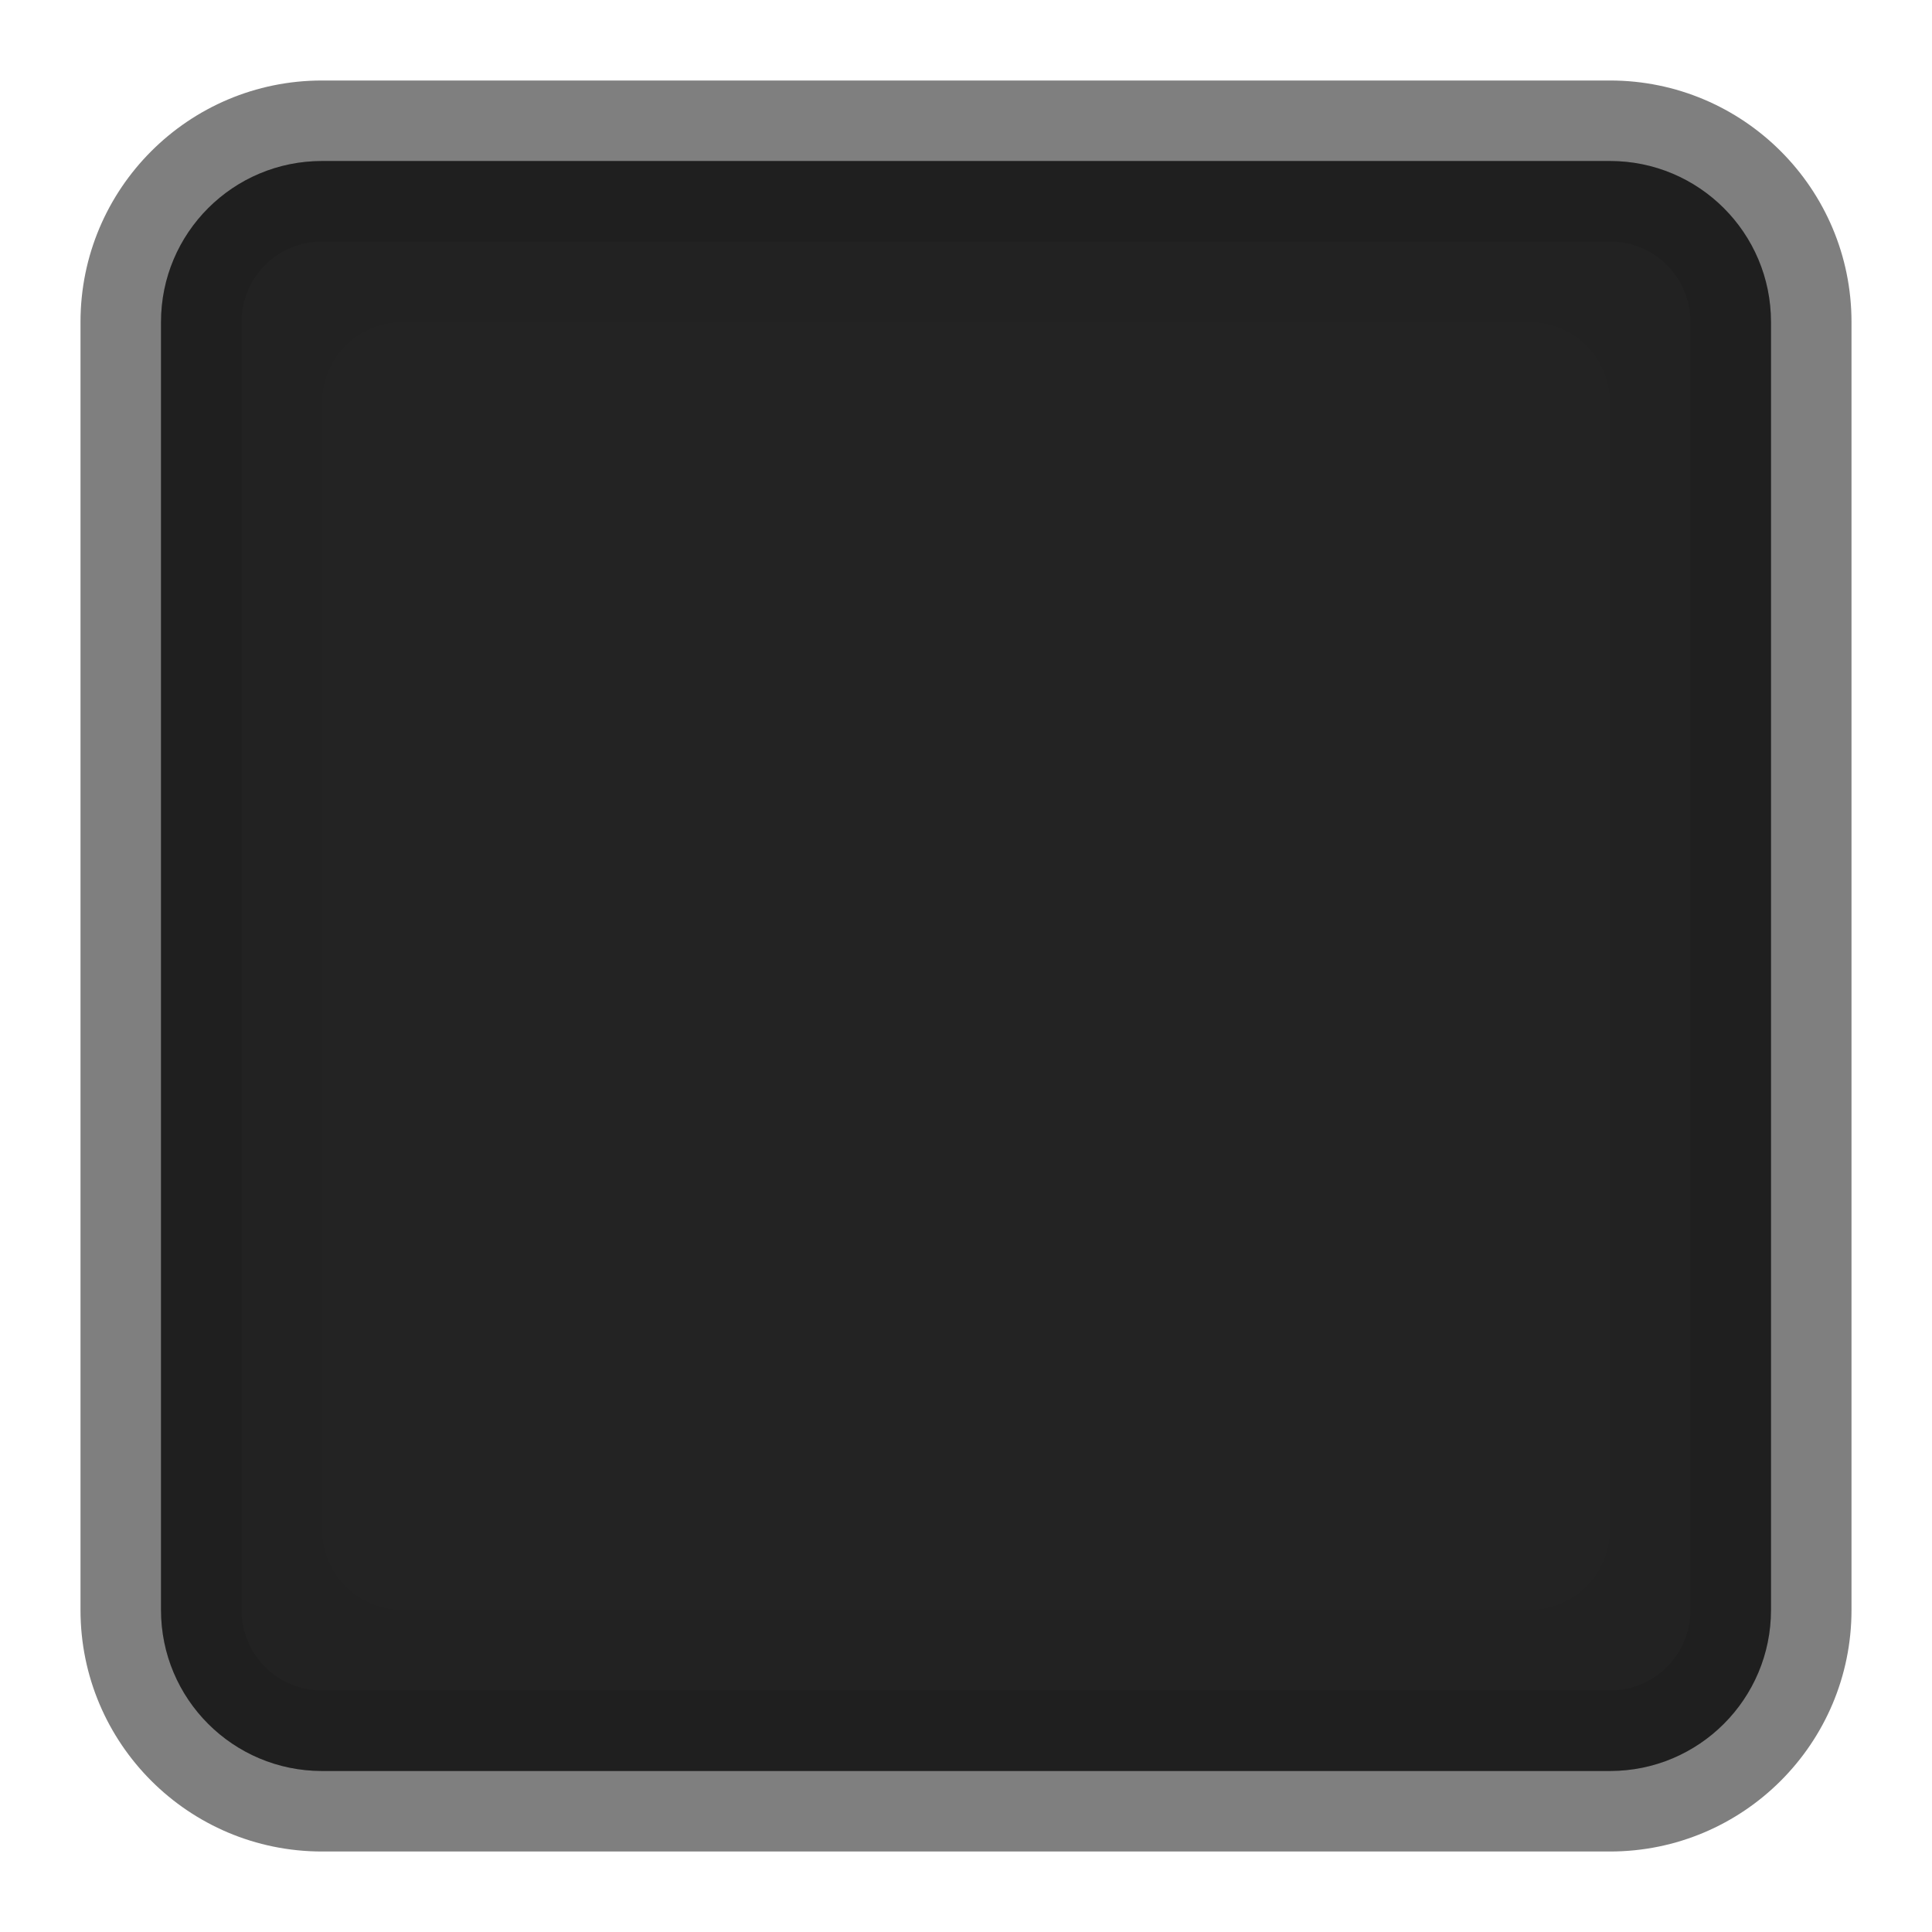
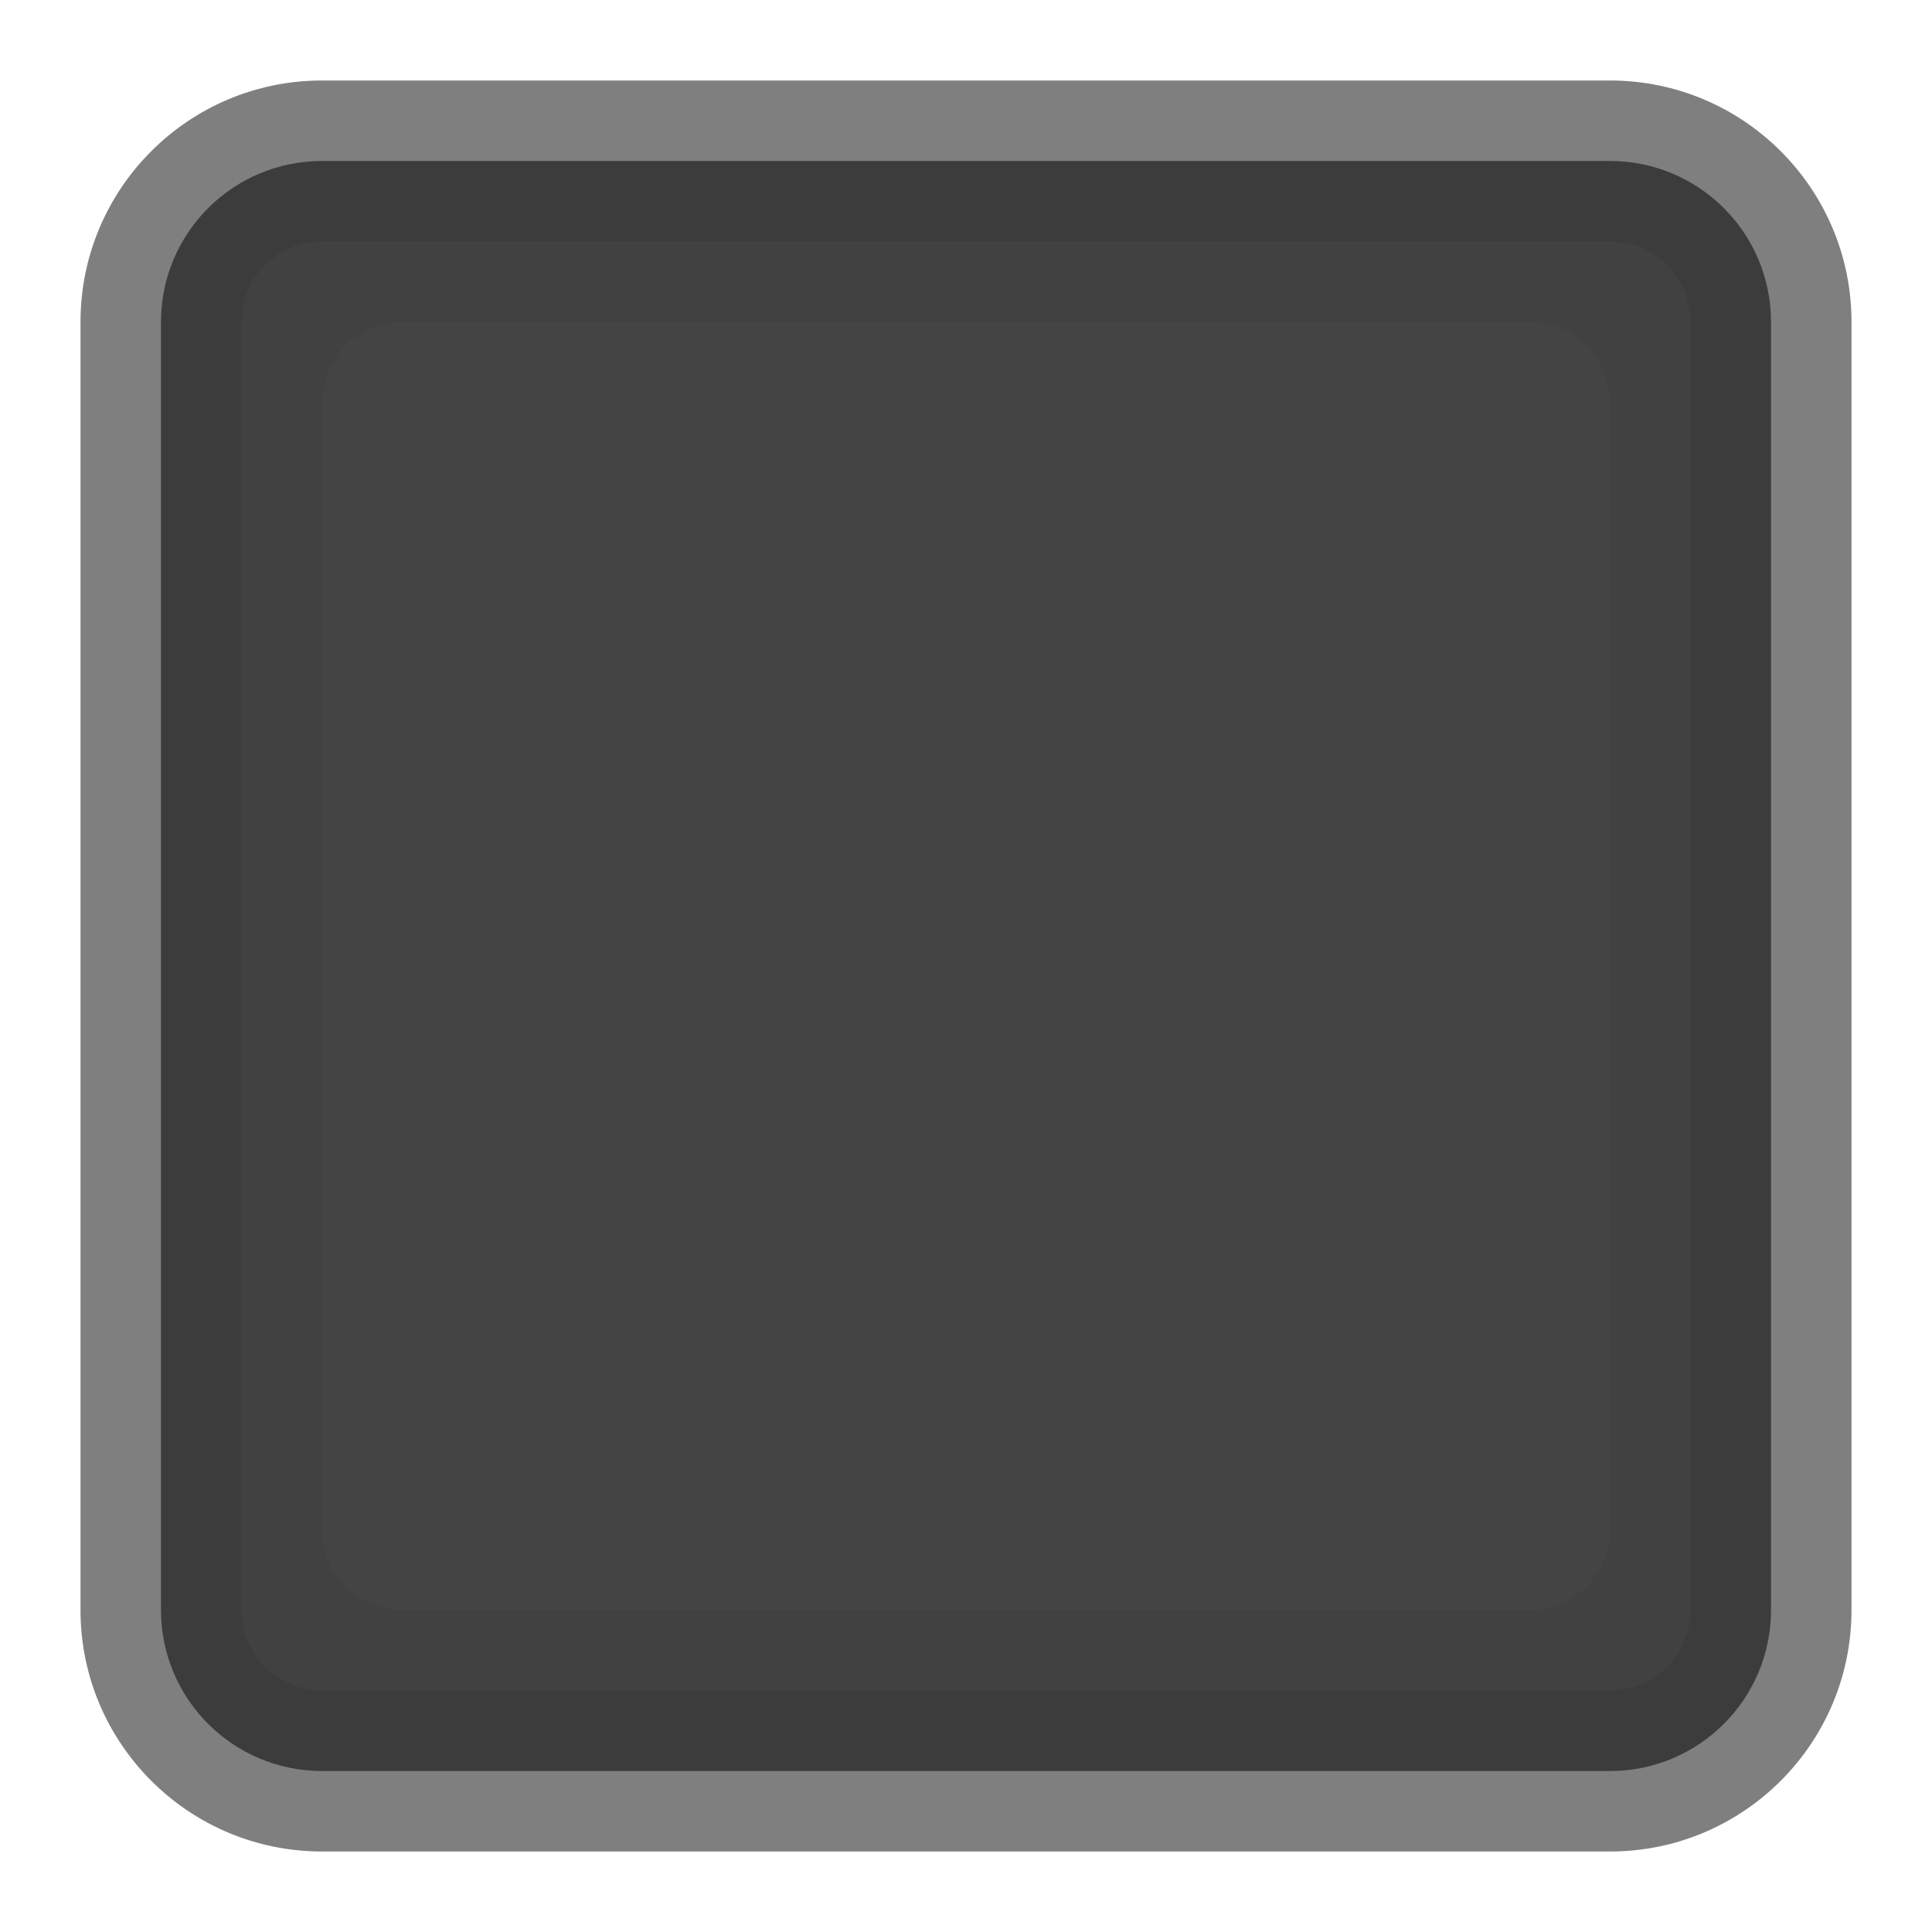
<svg xmlns="http://www.w3.org/2000/svg" width="24" height="24" id="svg11300" version="1.0" style="display:inline;enable-background:new">
  <defs id="defs3">
    <linearGradient id="linearGradient3815">
      <stop style="stop-color:#000000;stop-opacity:1;" offset="0" id="stop3817" />
      <stop style="stop-color:#525252;stop-opacity:0;" offset="1" id="stop3819" />
    </linearGradient>
  </defs>
  <g style="display:inline" id="layer1" transform="translate(0,-276)">
    <rect style="opacity:0.5;fill:#000000;fill-opacity:1;stroke:none" id="rect2999" width="22" height="22" x="1" y="1" ry="3" rx="3" transform="translate(0,276)" />
-     <rect rx="2" ry="2" y="278" x="2" height="20" width="20" id="rect3769" style="fill:#232323;fill-opacity:1;stroke:none" />
+     <rect rx="2" ry="2" y="278" x="2" height="20" width="20" id="rect3769" style="fill:#444444;fill-opacity:1;stroke:none" />
    <path style="fill:#000000;fill-opacity:1;stroke:none;opacity:0.12" d="M 4 2 C 2.892 2 2 2.892 2 4 L 2 20 C 2 21.108 2.892 22 4 22 L 20 22 C 21.108 22 22 21.108 22 20 L 22 4 C 22 2.892 21.108 2 20 2 L 4 2 z M 4 3 L 20 3 C 20.554 3 21 3.446 21 4 L 21 20 C 21 20.554 20.554 21 20 21 L 4 21 C 3.446 21 3 20.554 3 20 L 3 4 C 3 3.446 3.446 3 4 3 z " transform="translate(0,276)" id="rect4772" />
    <path style="fill:#000000;fill-opacity:1;stroke:none;opacity:0.04" d="M 4 3 C 3.446 3 3 3.446 3 4 L 3 20 C 3 20.554 3.446 21 4 21 L 20 21 C 20.554 21 21 20.554 21 20 L 21 4 C 21 3.446 20.554 3 20 3 L 4 3 z M 5 4 L 19 4 C 19.554 4 20 4.446 20 5 L 20 19 C 20 19.554 19.554 20 19 20 L 5 20 C 4.446 20 4 19.554 4 19 L 4 5 C 4 4.446 4.446 4 5 4 z " transform="translate(0,276)" id="rect4777" />
  </g>
</svg>
